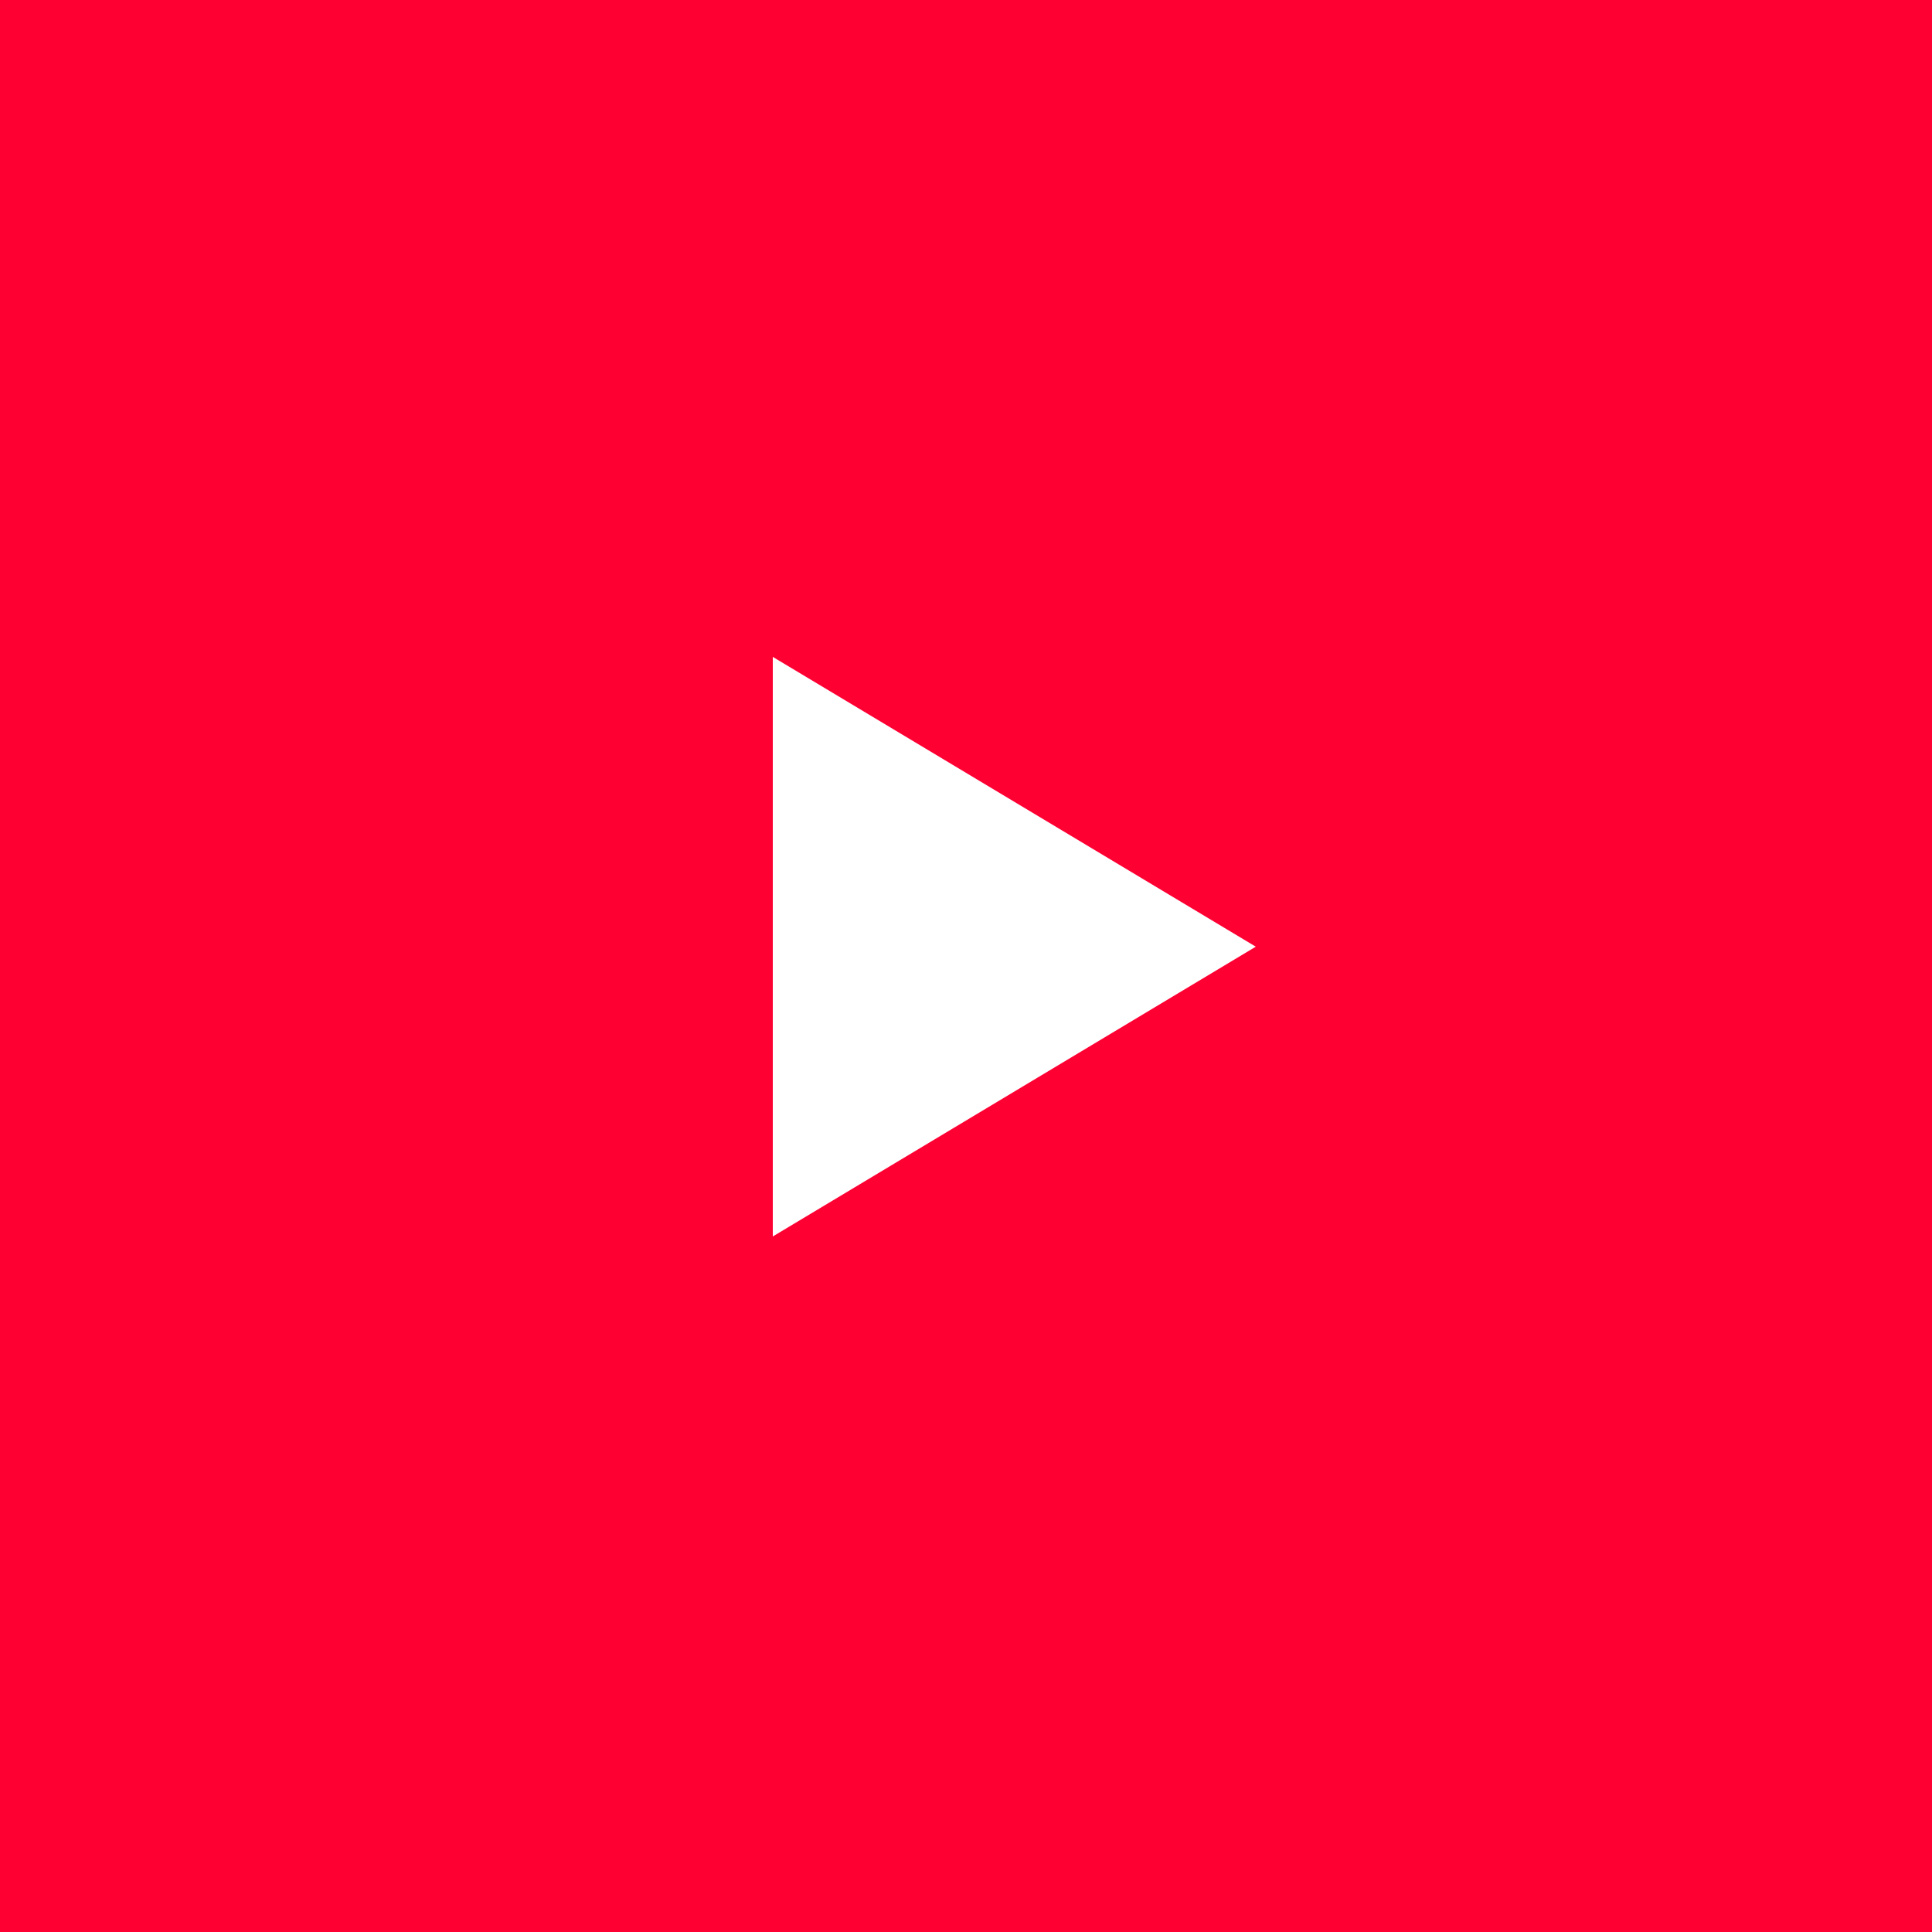
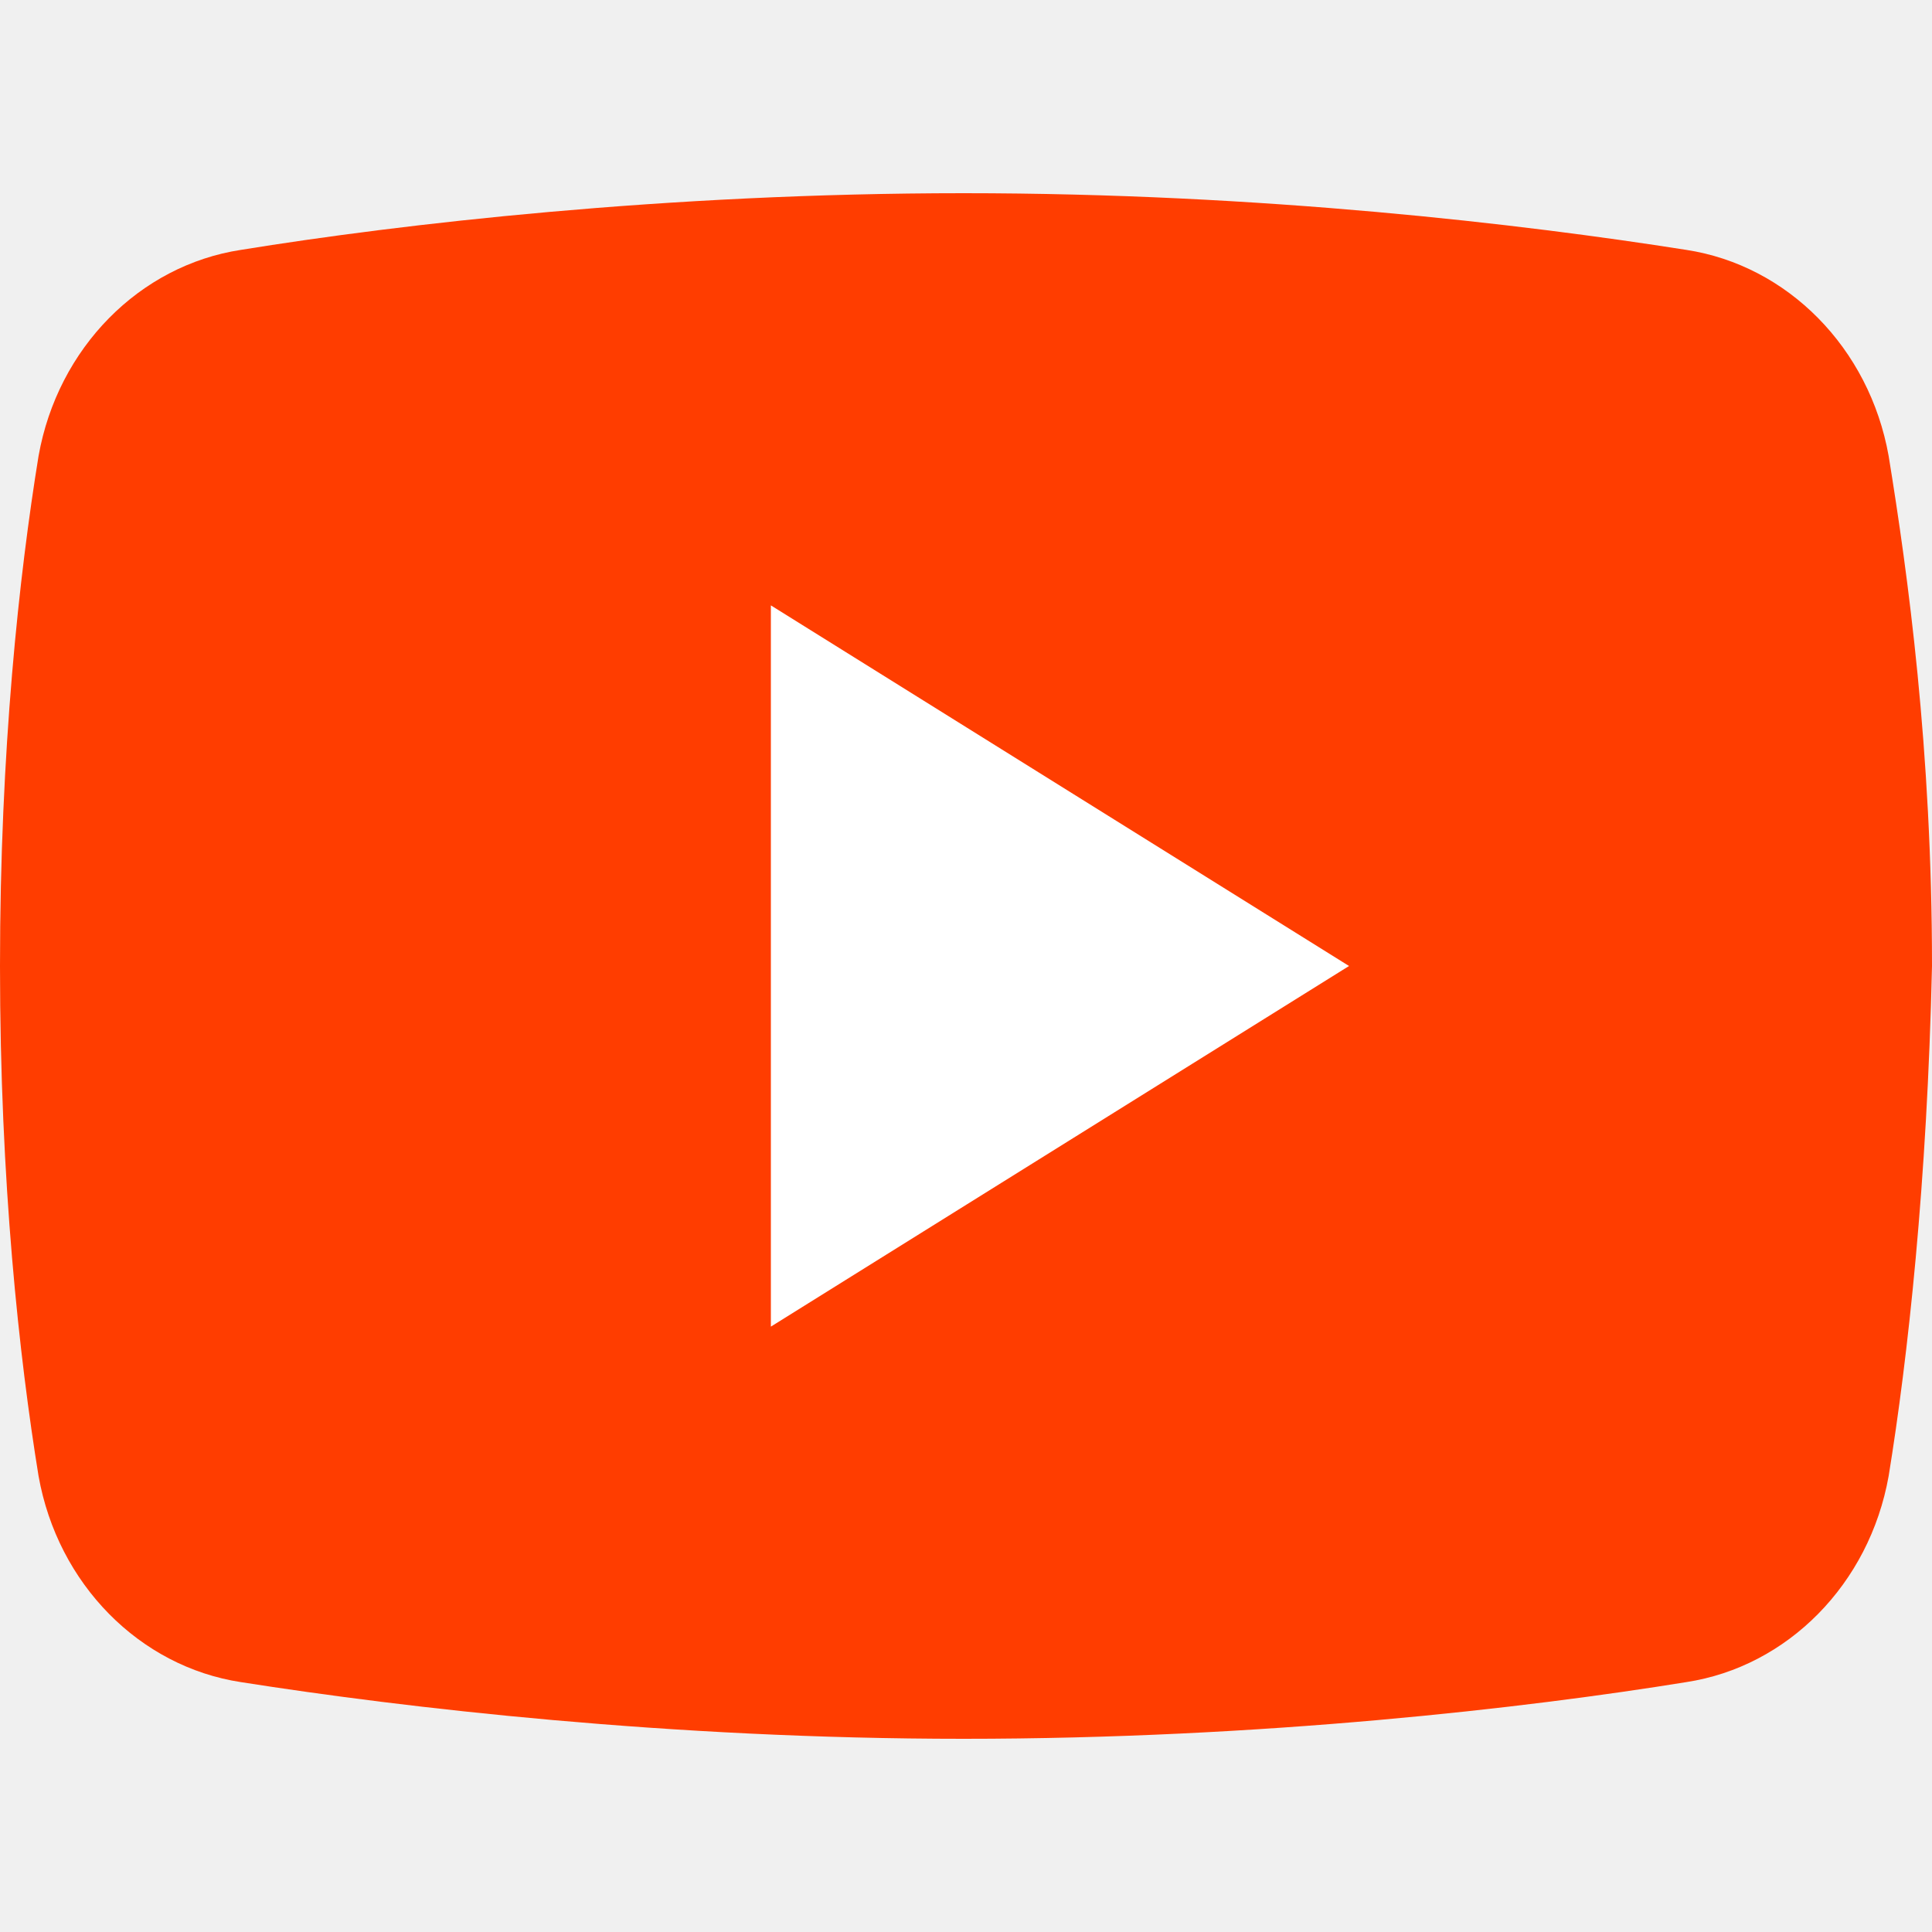
<svg xmlns="http://www.w3.org/2000/svg" width="50" height="50" viewBox="0 0 50 50" fill="none">
-   <defs />
-   <rect id="Прямоугольник 1" width="50" height="50" fill="#FF0033" fill-opacity="1" />
-   <path id="polygon" d="M20 32L32.5 24.5L20 17L20 32Z" fill="#FFFFFF" fill-opacity="1" fill-rule="nonzero" />
+   <path d="M48.878 38.2C48.379 41 46.259 43.133 43.641 43.533C39.526 44.2 32.668 45 24.938 45C17.332 45 10.474 44.2 6.234 43.533C3.616 43.133 1.496 41 0.998 38.2C0.499 35.133 0 30.6 0 25C0 19.4 0.499 14.867 0.998 11.8C1.496 9 3.616 6.867 6.234 6.467C10.349 5.8 17.207 5 24.938 5C32.668 5 39.401 5.8 43.641 6.467C46.259 6.867 48.379 9 48.878 11.8C49.377 14.867 50 19.4 50 25C49.875 30.6 49.377 35.133 48.878 38.2Z" fill="#FF3D00" />
+   <path d="M19.95 34.333V15.667L34.913 25L19.95 34.333Z" fill="white" />
</svg>
